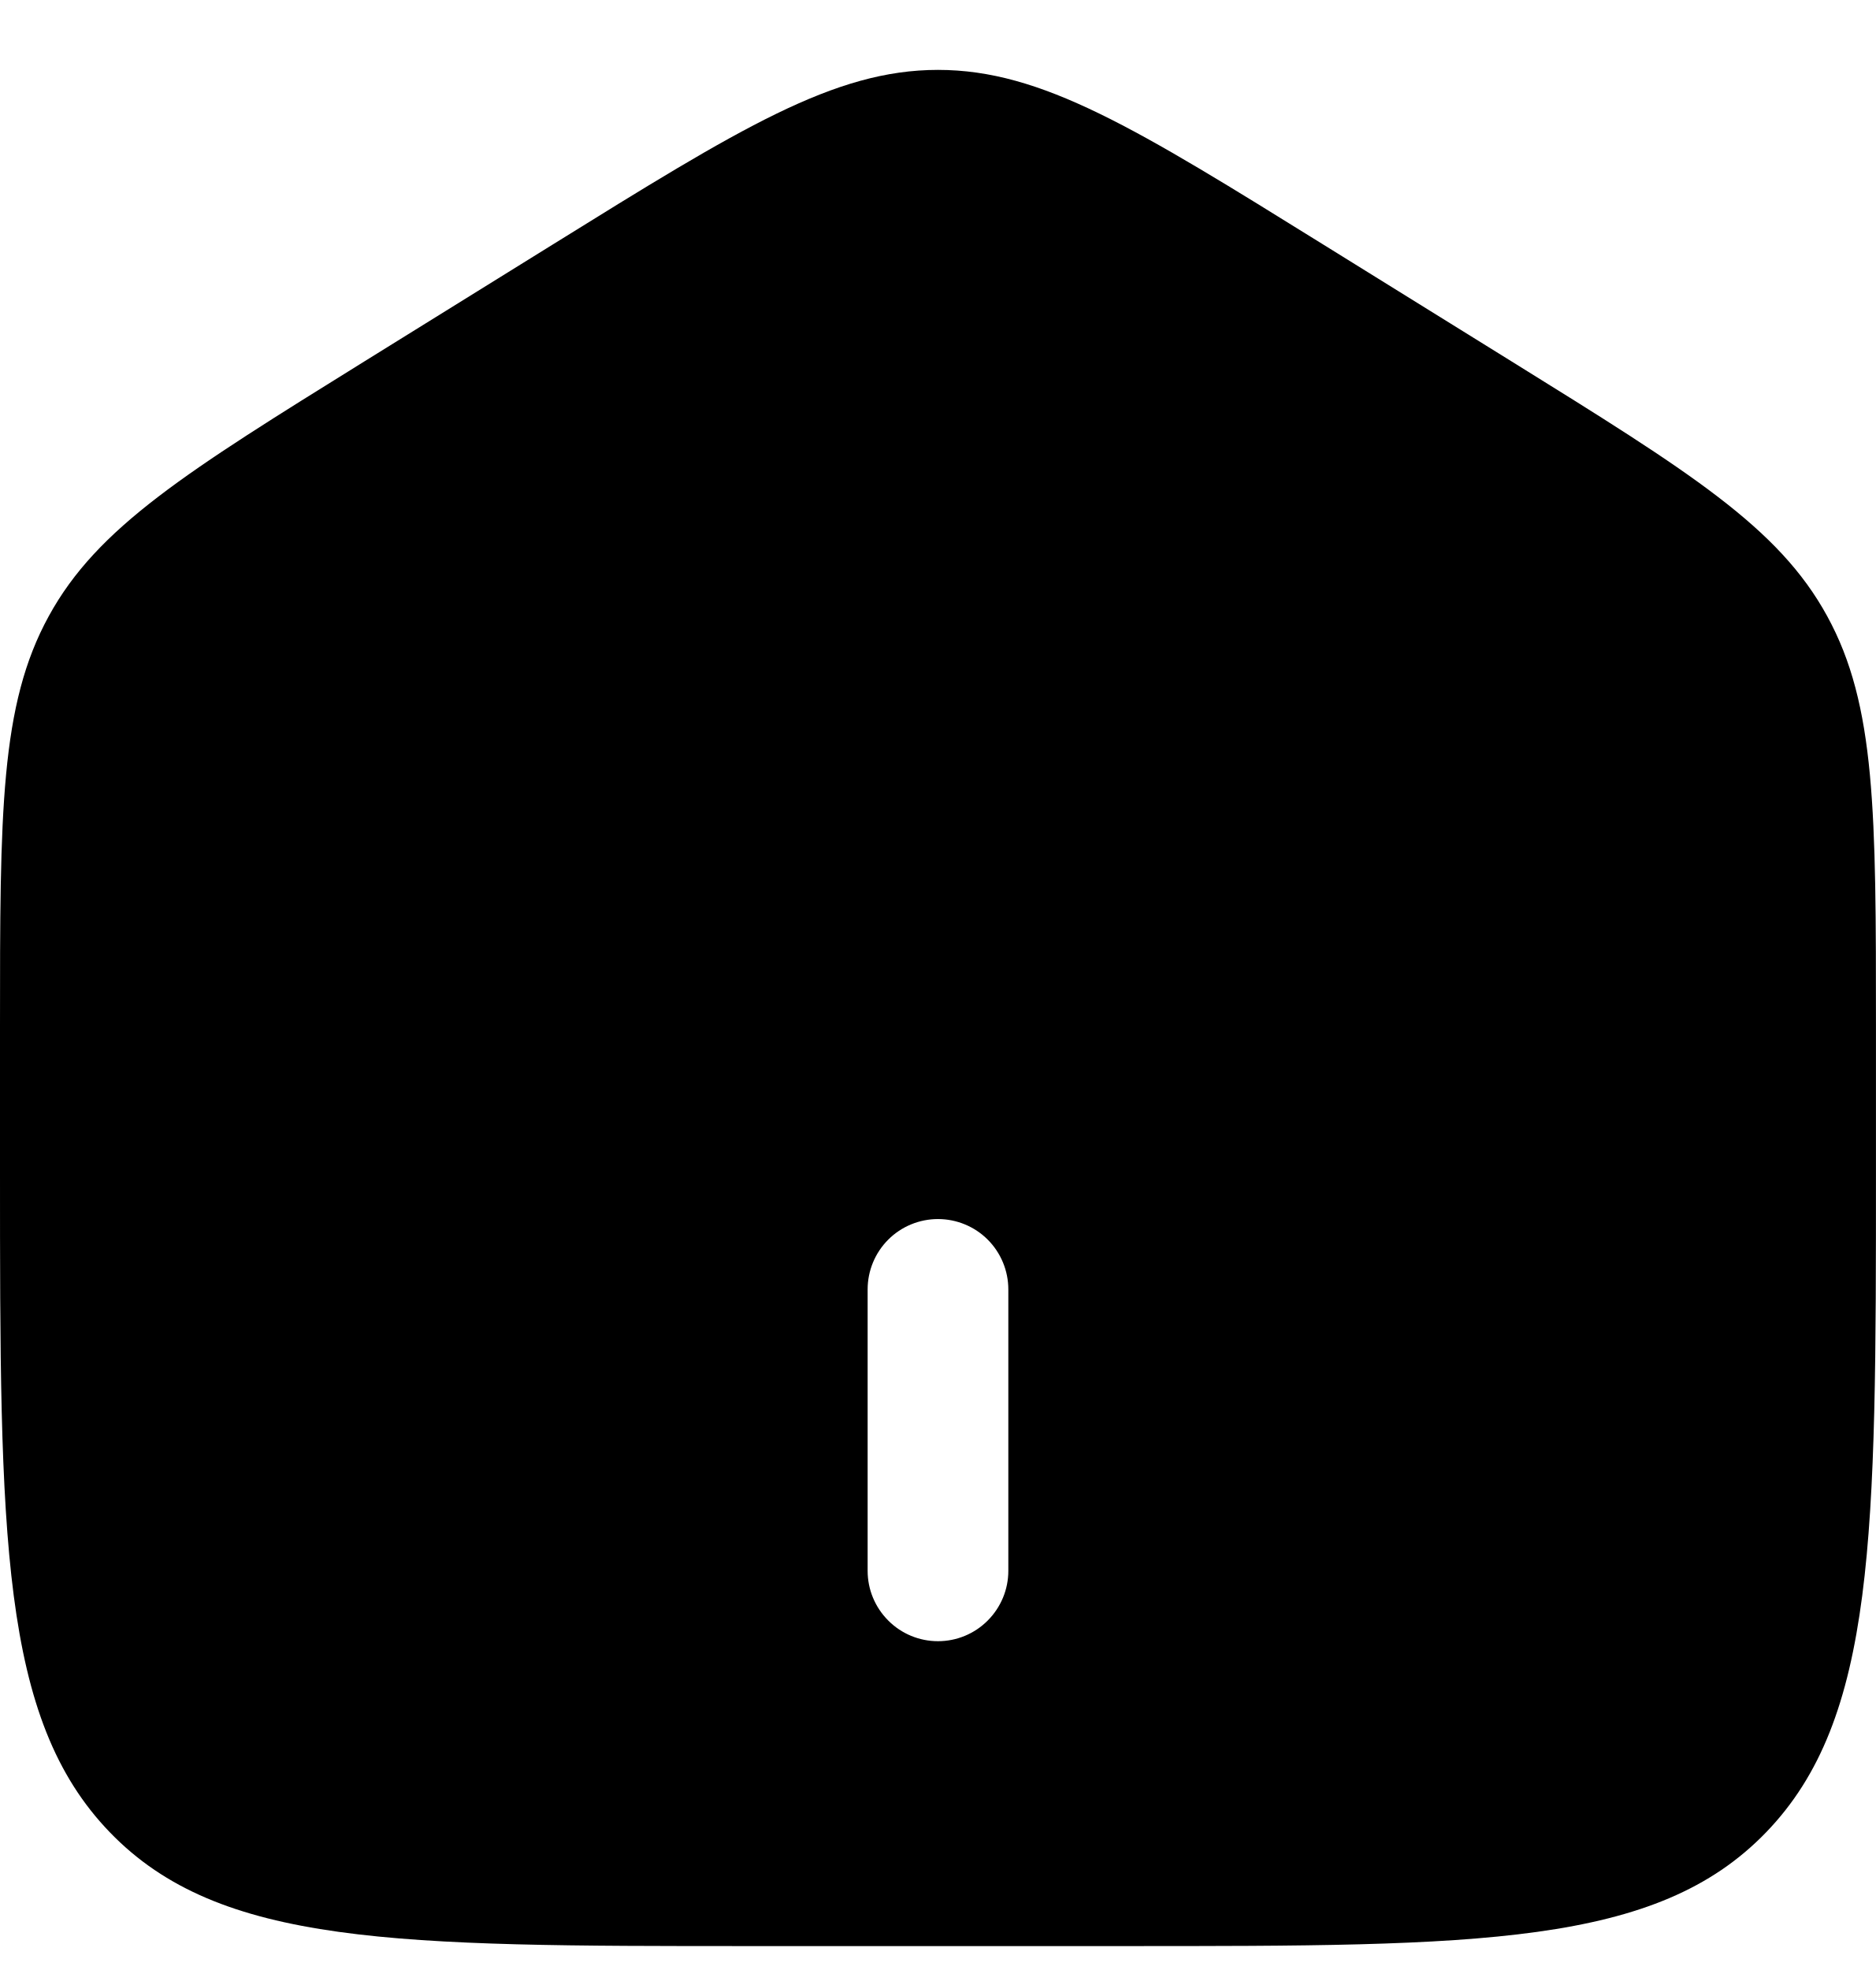
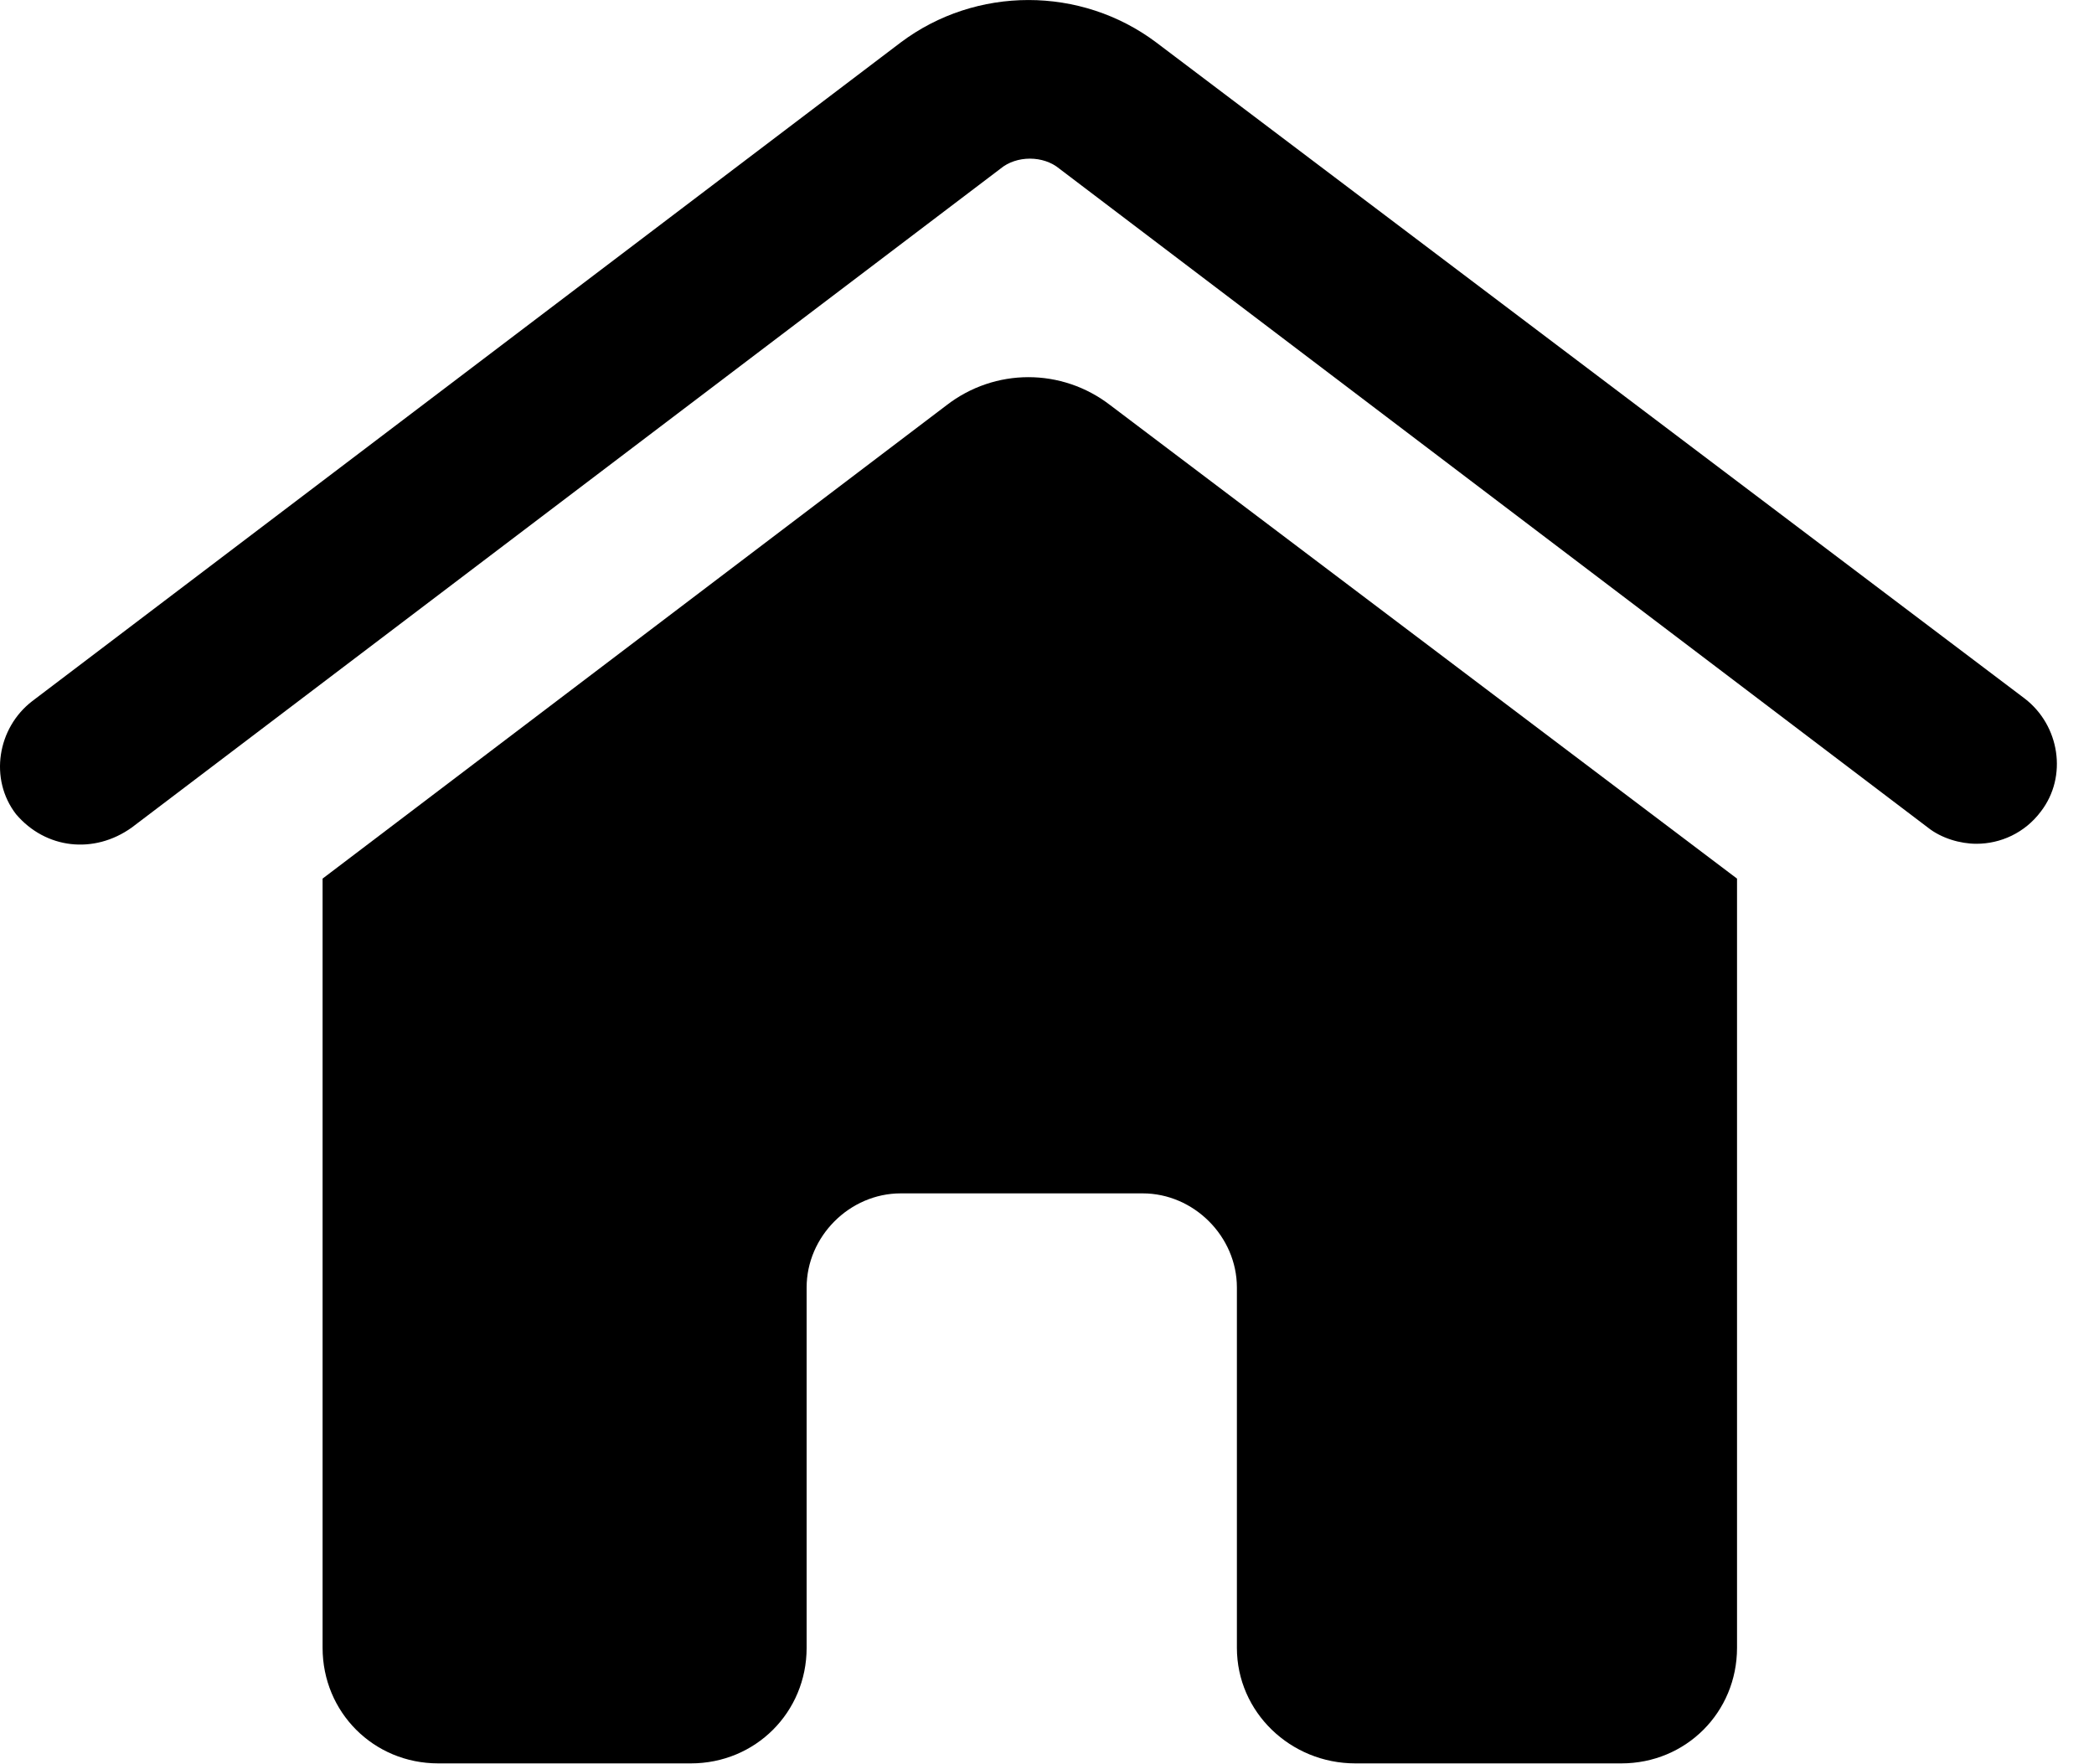
- <svg xmlns="http://www.w3.org/2000/svg" width="20" height="21" viewBox="0 0 20 21">
-   <path fill-rule="evenodd" clip-rule="evenodd" d="M0.52 6.568C0 7.515 0 8.66 0 10.948V12.47C0 16.37 -1.19209e-07 18.321 1.172 19.533C2.343 20.745 4.229 20.745 8 20.745H12C15.771 20.745 17.657 20.745 18.828 19.533C20 18.321 20 16.371 20 12.47V10.949C20 8.66 20 7.516 19.48 6.568C18.962 5.619 18.013 5.031 16.116 3.853L14.116 2.612C12.111 1.367 11.108 0.745 10 0.745C8.892 0.745 7.89 1.367 5.884 2.612L3.884 3.853C1.987 5.031 1.039 5.619 0.52 6.568ZM9.25 16.745C9.25 16.944 9.329 17.134 9.47 17.275C9.61 17.416 9.801 17.495 10 17.495C10.199 17.495 10.39 17.416 10.53 17.275C10.671 17.134 10.75 16.944 10.75 16.745V13.745C10.75 13.546 10.671 13.355 10.53 13.214C10.39 13.074 10.199 12.995 10 12.995C9.801 12.995 9.61 13.074 9.47 13.214C9.329 13.355 9.25 13.546 9.25 13.745V16.745Z" />
+ <svg xmlns="http://www.w3.org/2000/svg" viewBox="0 0 19 16">
+   <path d="M12.297 16H14.712C15.297 16 15.761 15.537 15.761 14.951V7.972L10.076 3.678C9.636 3.337 9.027 3.337 8.587 3.678L2.927 7.972V14.951C2.927 15.536 3.39 16 3.976 16H6.269C6.854 16 7.319 15.537 7.319 14.951V11.682C7.319 11.219 7.709 10.828 8.173 10.828H10.368C10.832 10.828 11.223 11.219 11.223 11.682V14.951C11.223 15.536 11.71 16 12.297 16Z" />
+   <path d="M1.195 7.509L9.077 1.531C9.223 1.409 9.467 1.409 9.613 1.531L17.493 7.509C17.615 7.606 17.786 7.656 17.933 7.656C18.152 7.656 18.372 7.558 18.518 7.363C18.762 7.046 18.689 6.582 18.371 6.338L10.491 0.385C9.808 -0.128 8.856 -0.128 8.173 0.385L0.292 6.362C-0.025 6.606 -0.099 7.07 0.145 7.387C0.414 7.704 0.853 7.753 1.195 7.509Z" />
</svg>
